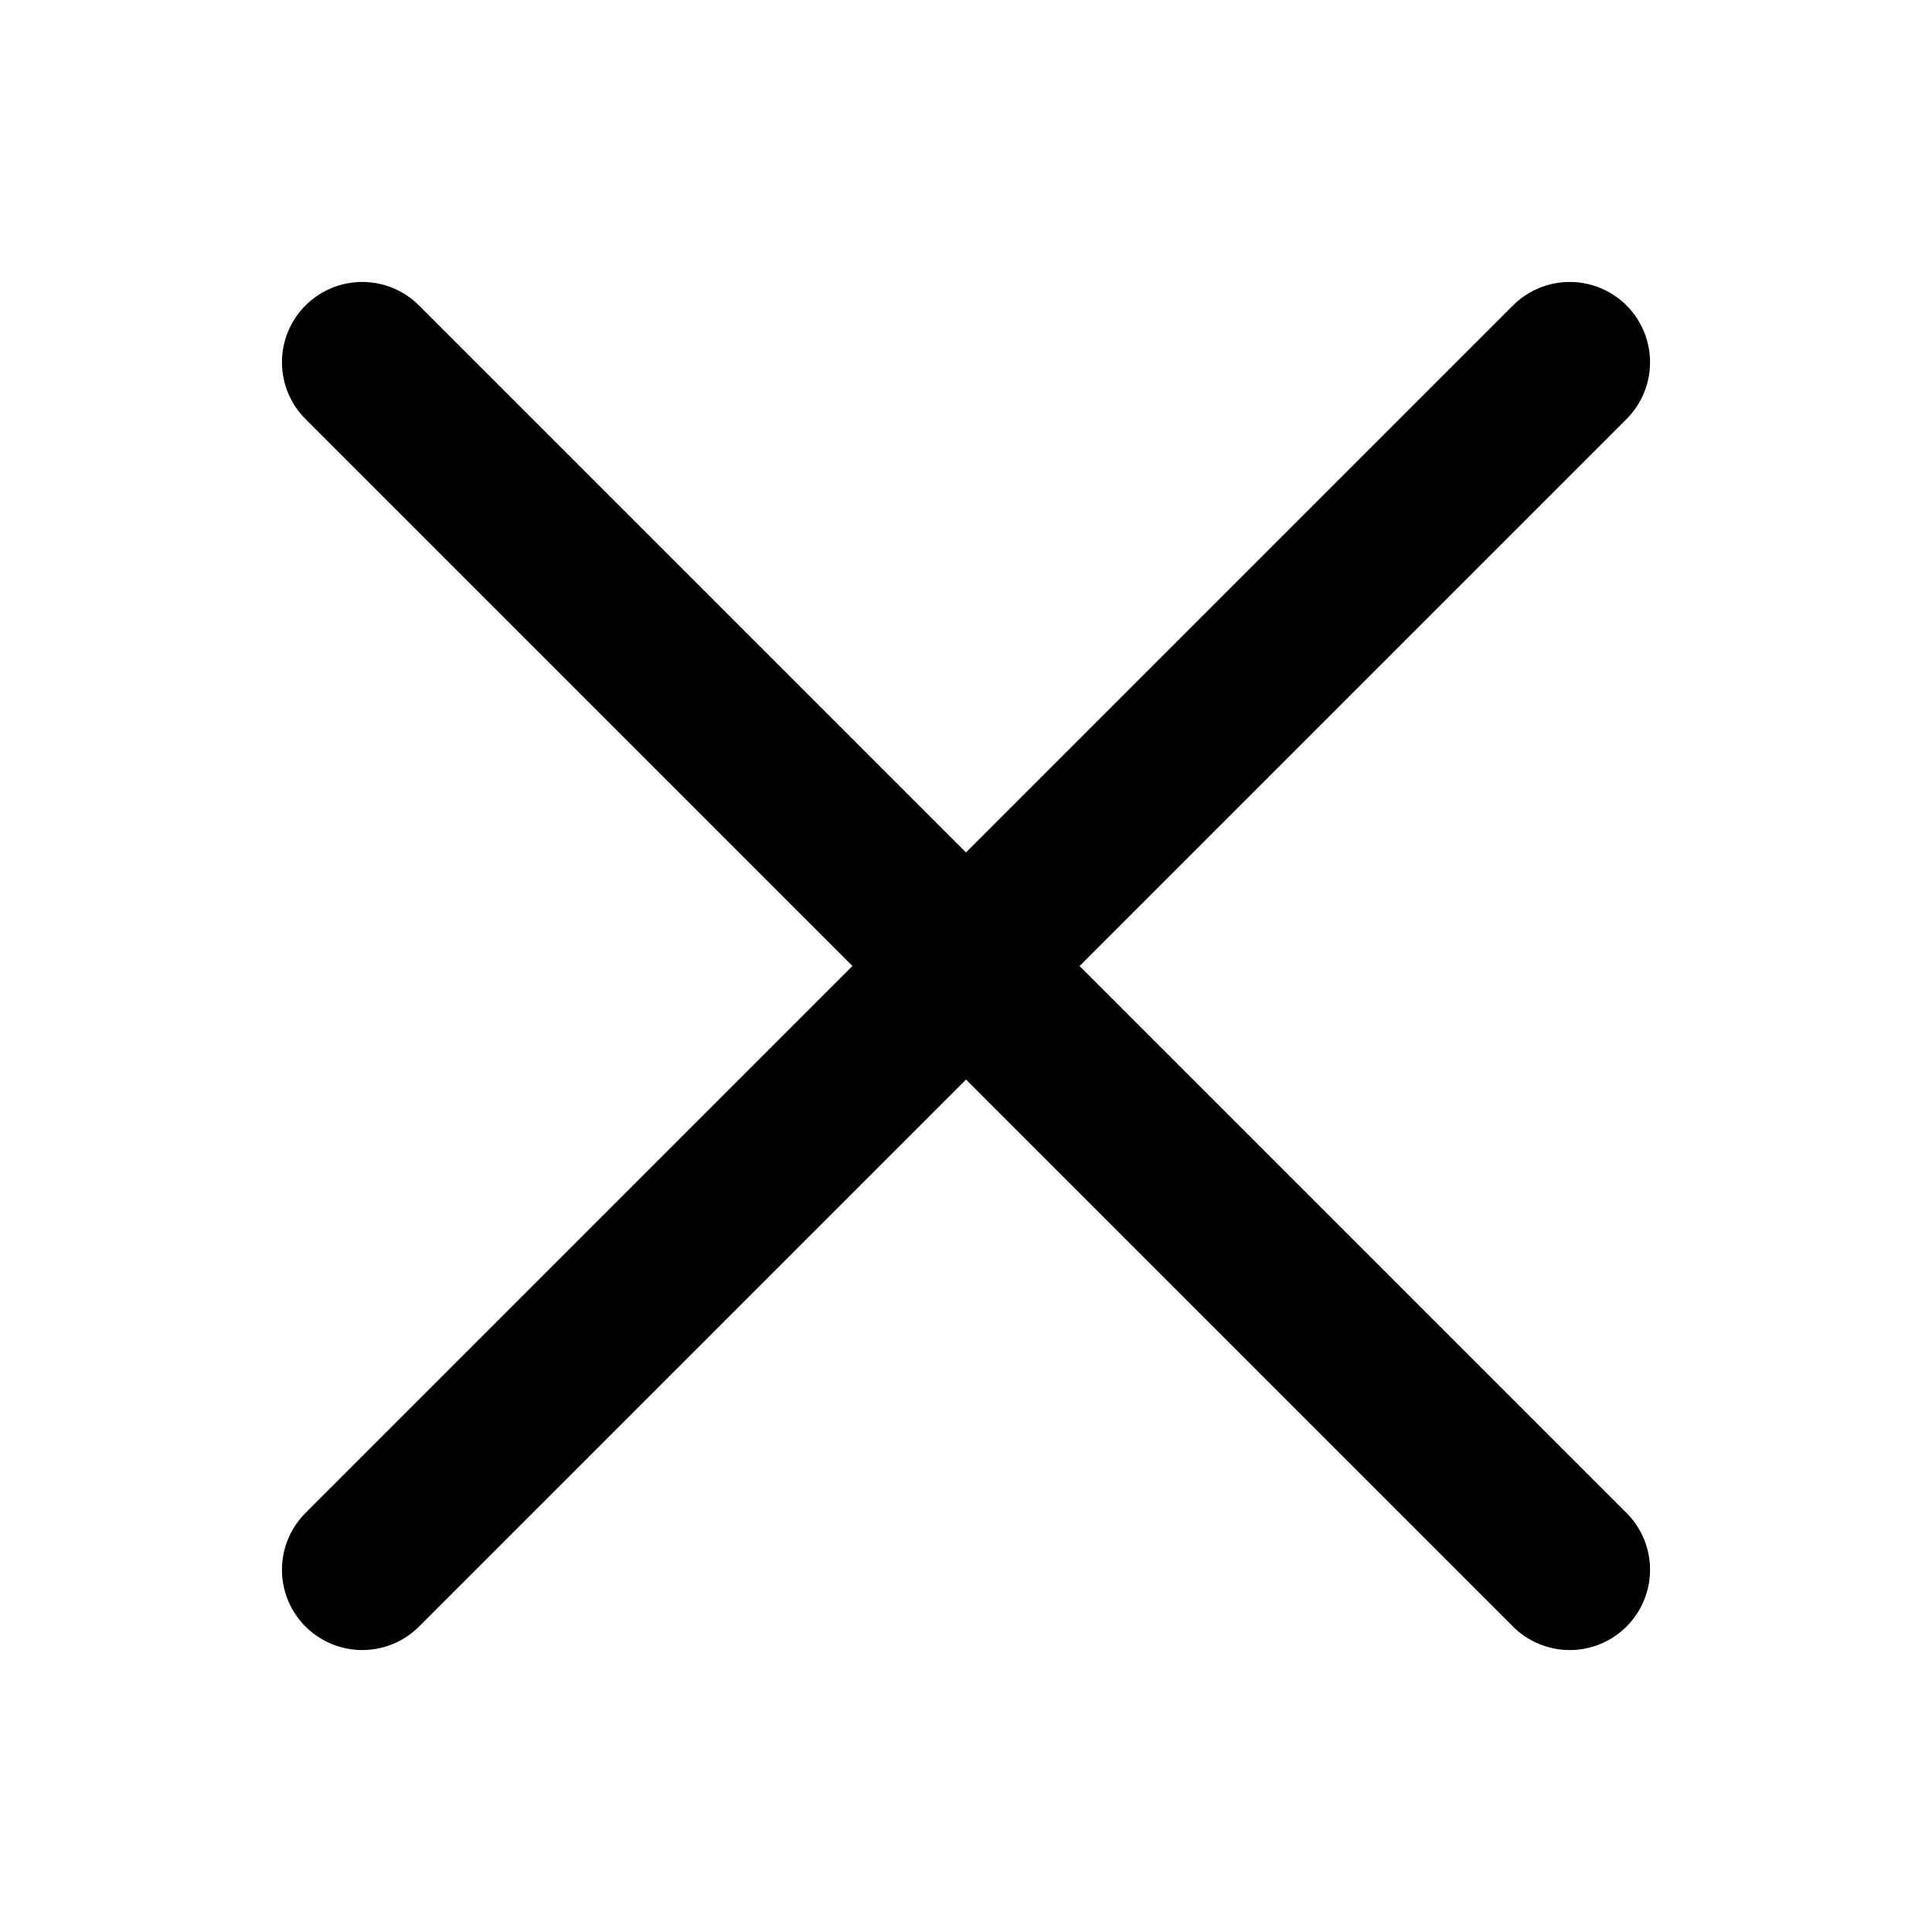
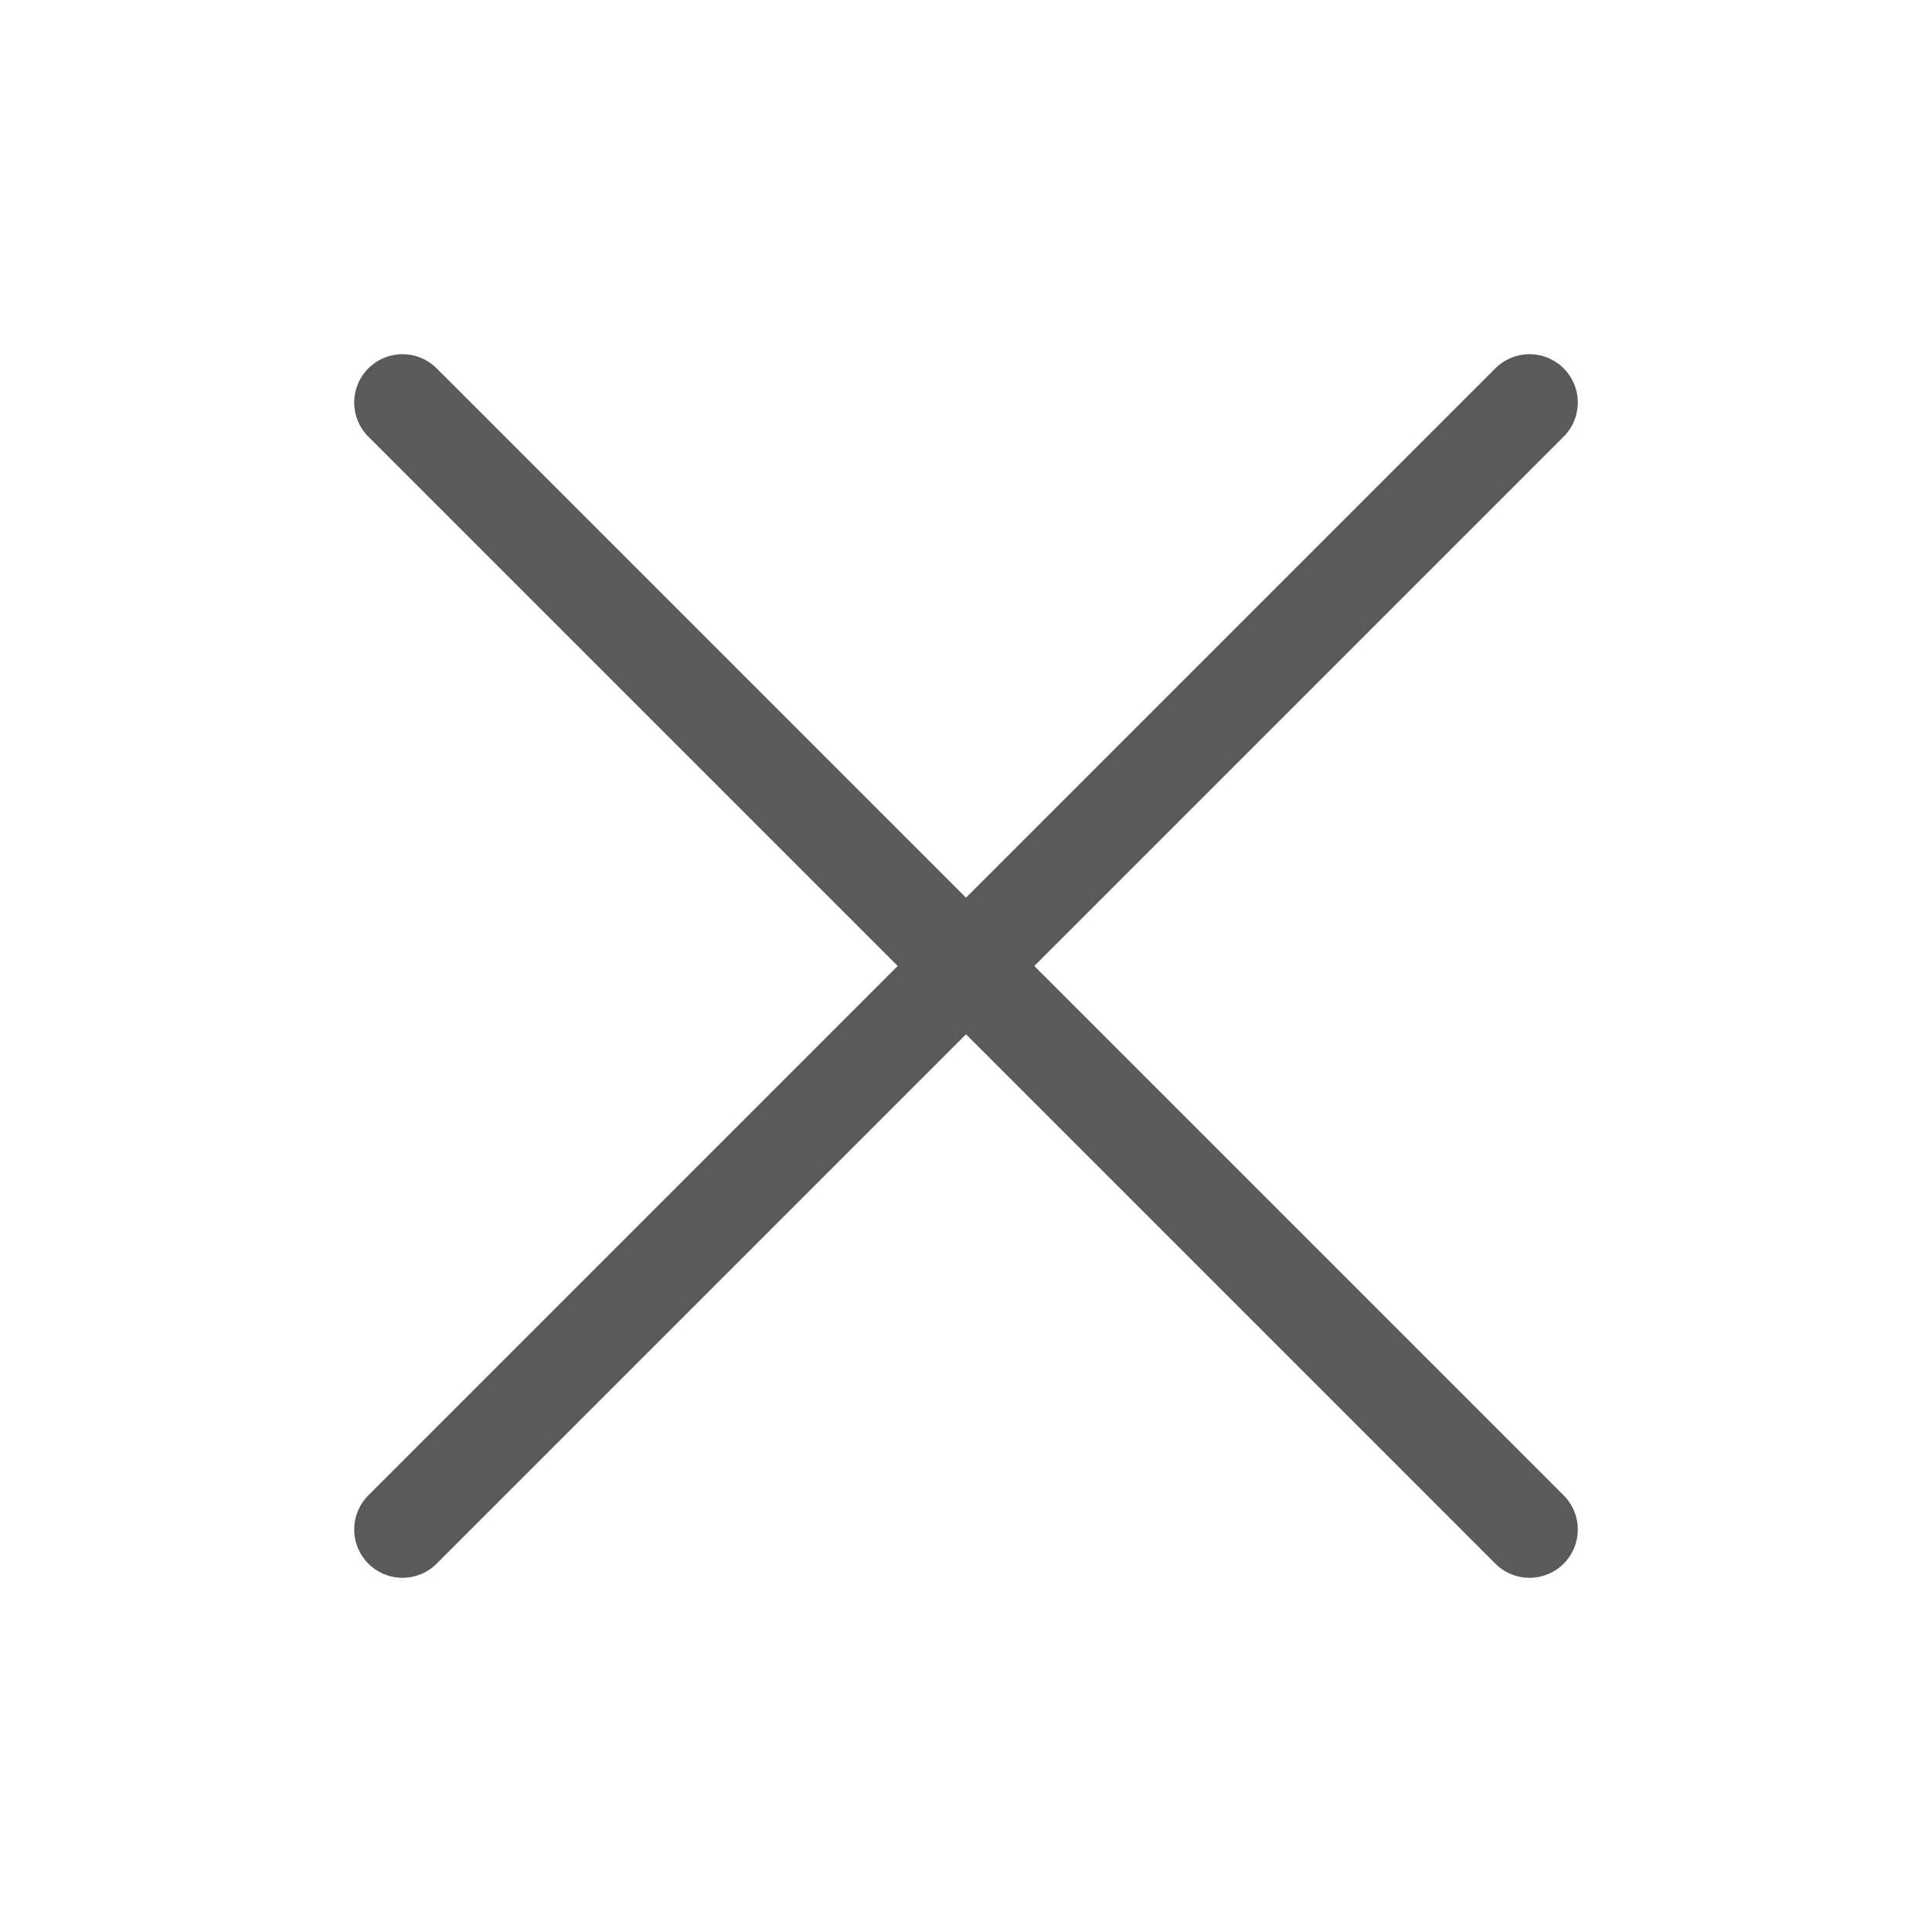
- <svg xmlns="http://www.w3.org/2000/svg" width="16" height="16" viewBox="0 0 16 16" fill="none" stroke="#000000" stroke-width="1.33" stroke-linecap="round">
-   <path d="M3 3L13 13" />
-   <path d="M13 3L3 13" />
+ <svg xmlns="http://www.w3.org/2000/svg" width="24" height="24" viewBox="0 0 24 24" fill="none" stroke="#5a5a5a" stroke-width="1.2" stroke-linecap="round">
+   <path d="M5 5L19 19" />
+   <path d="M19 5L5 19" />
</svg>
